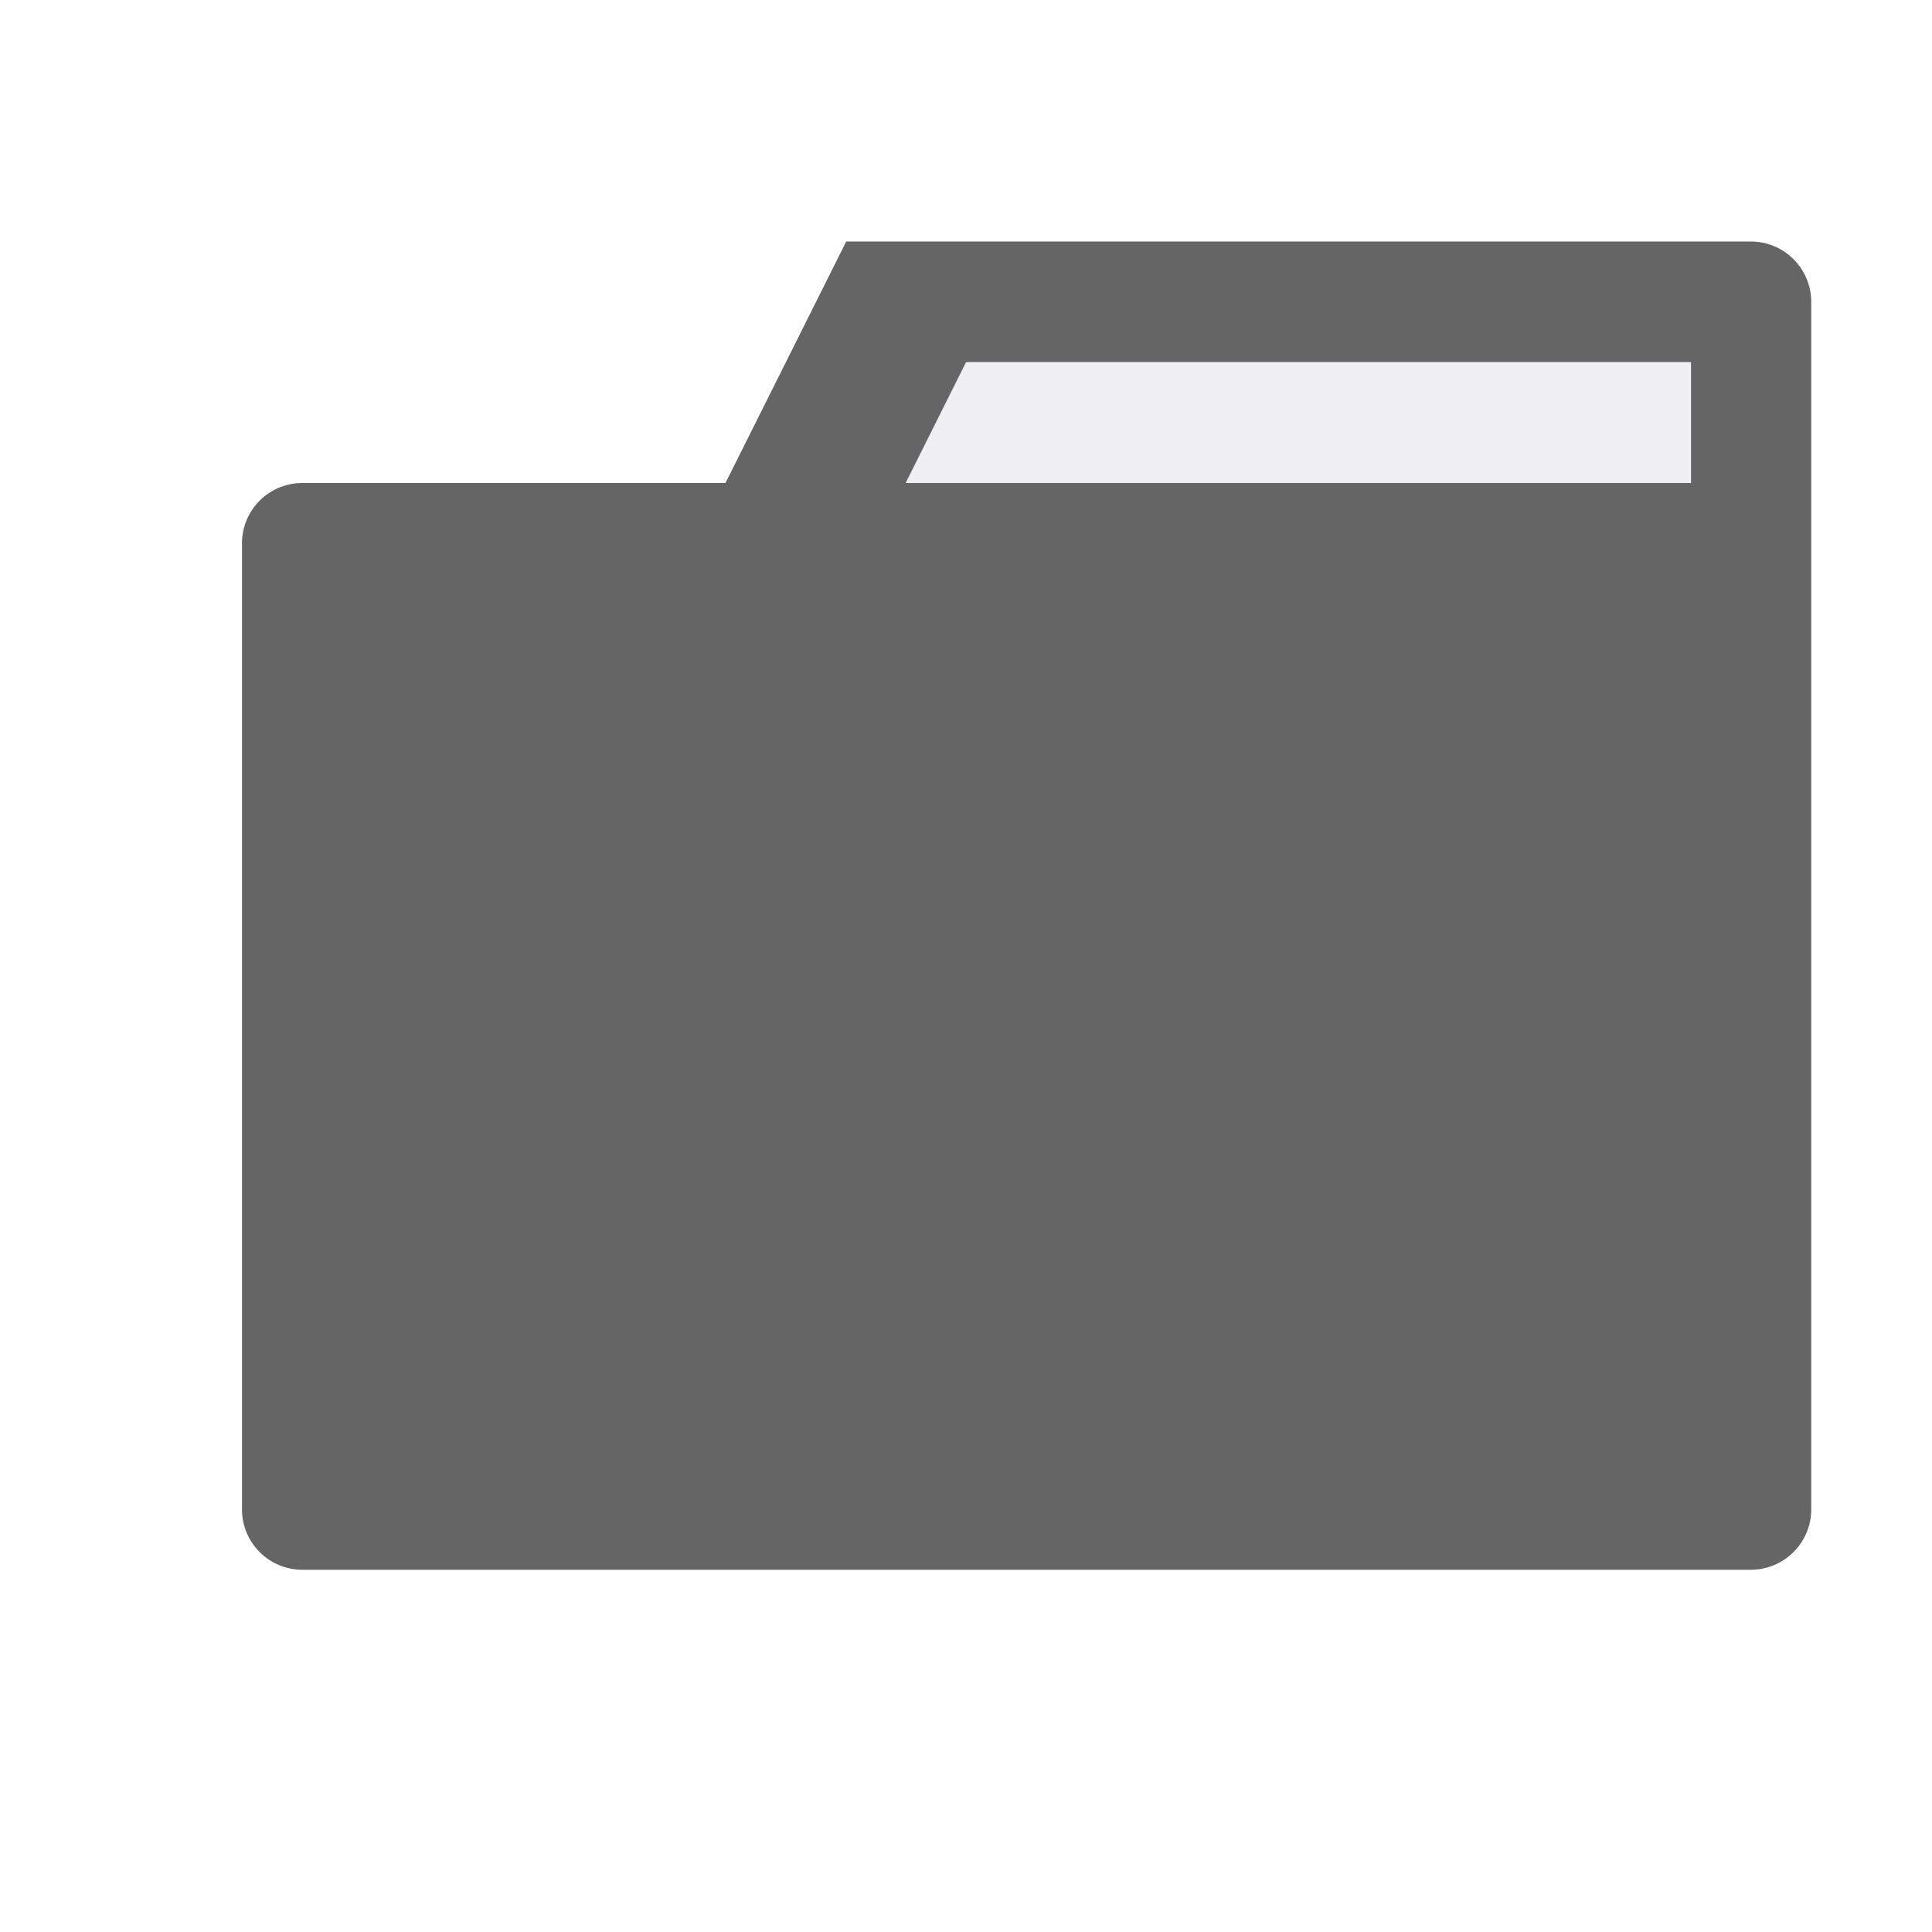
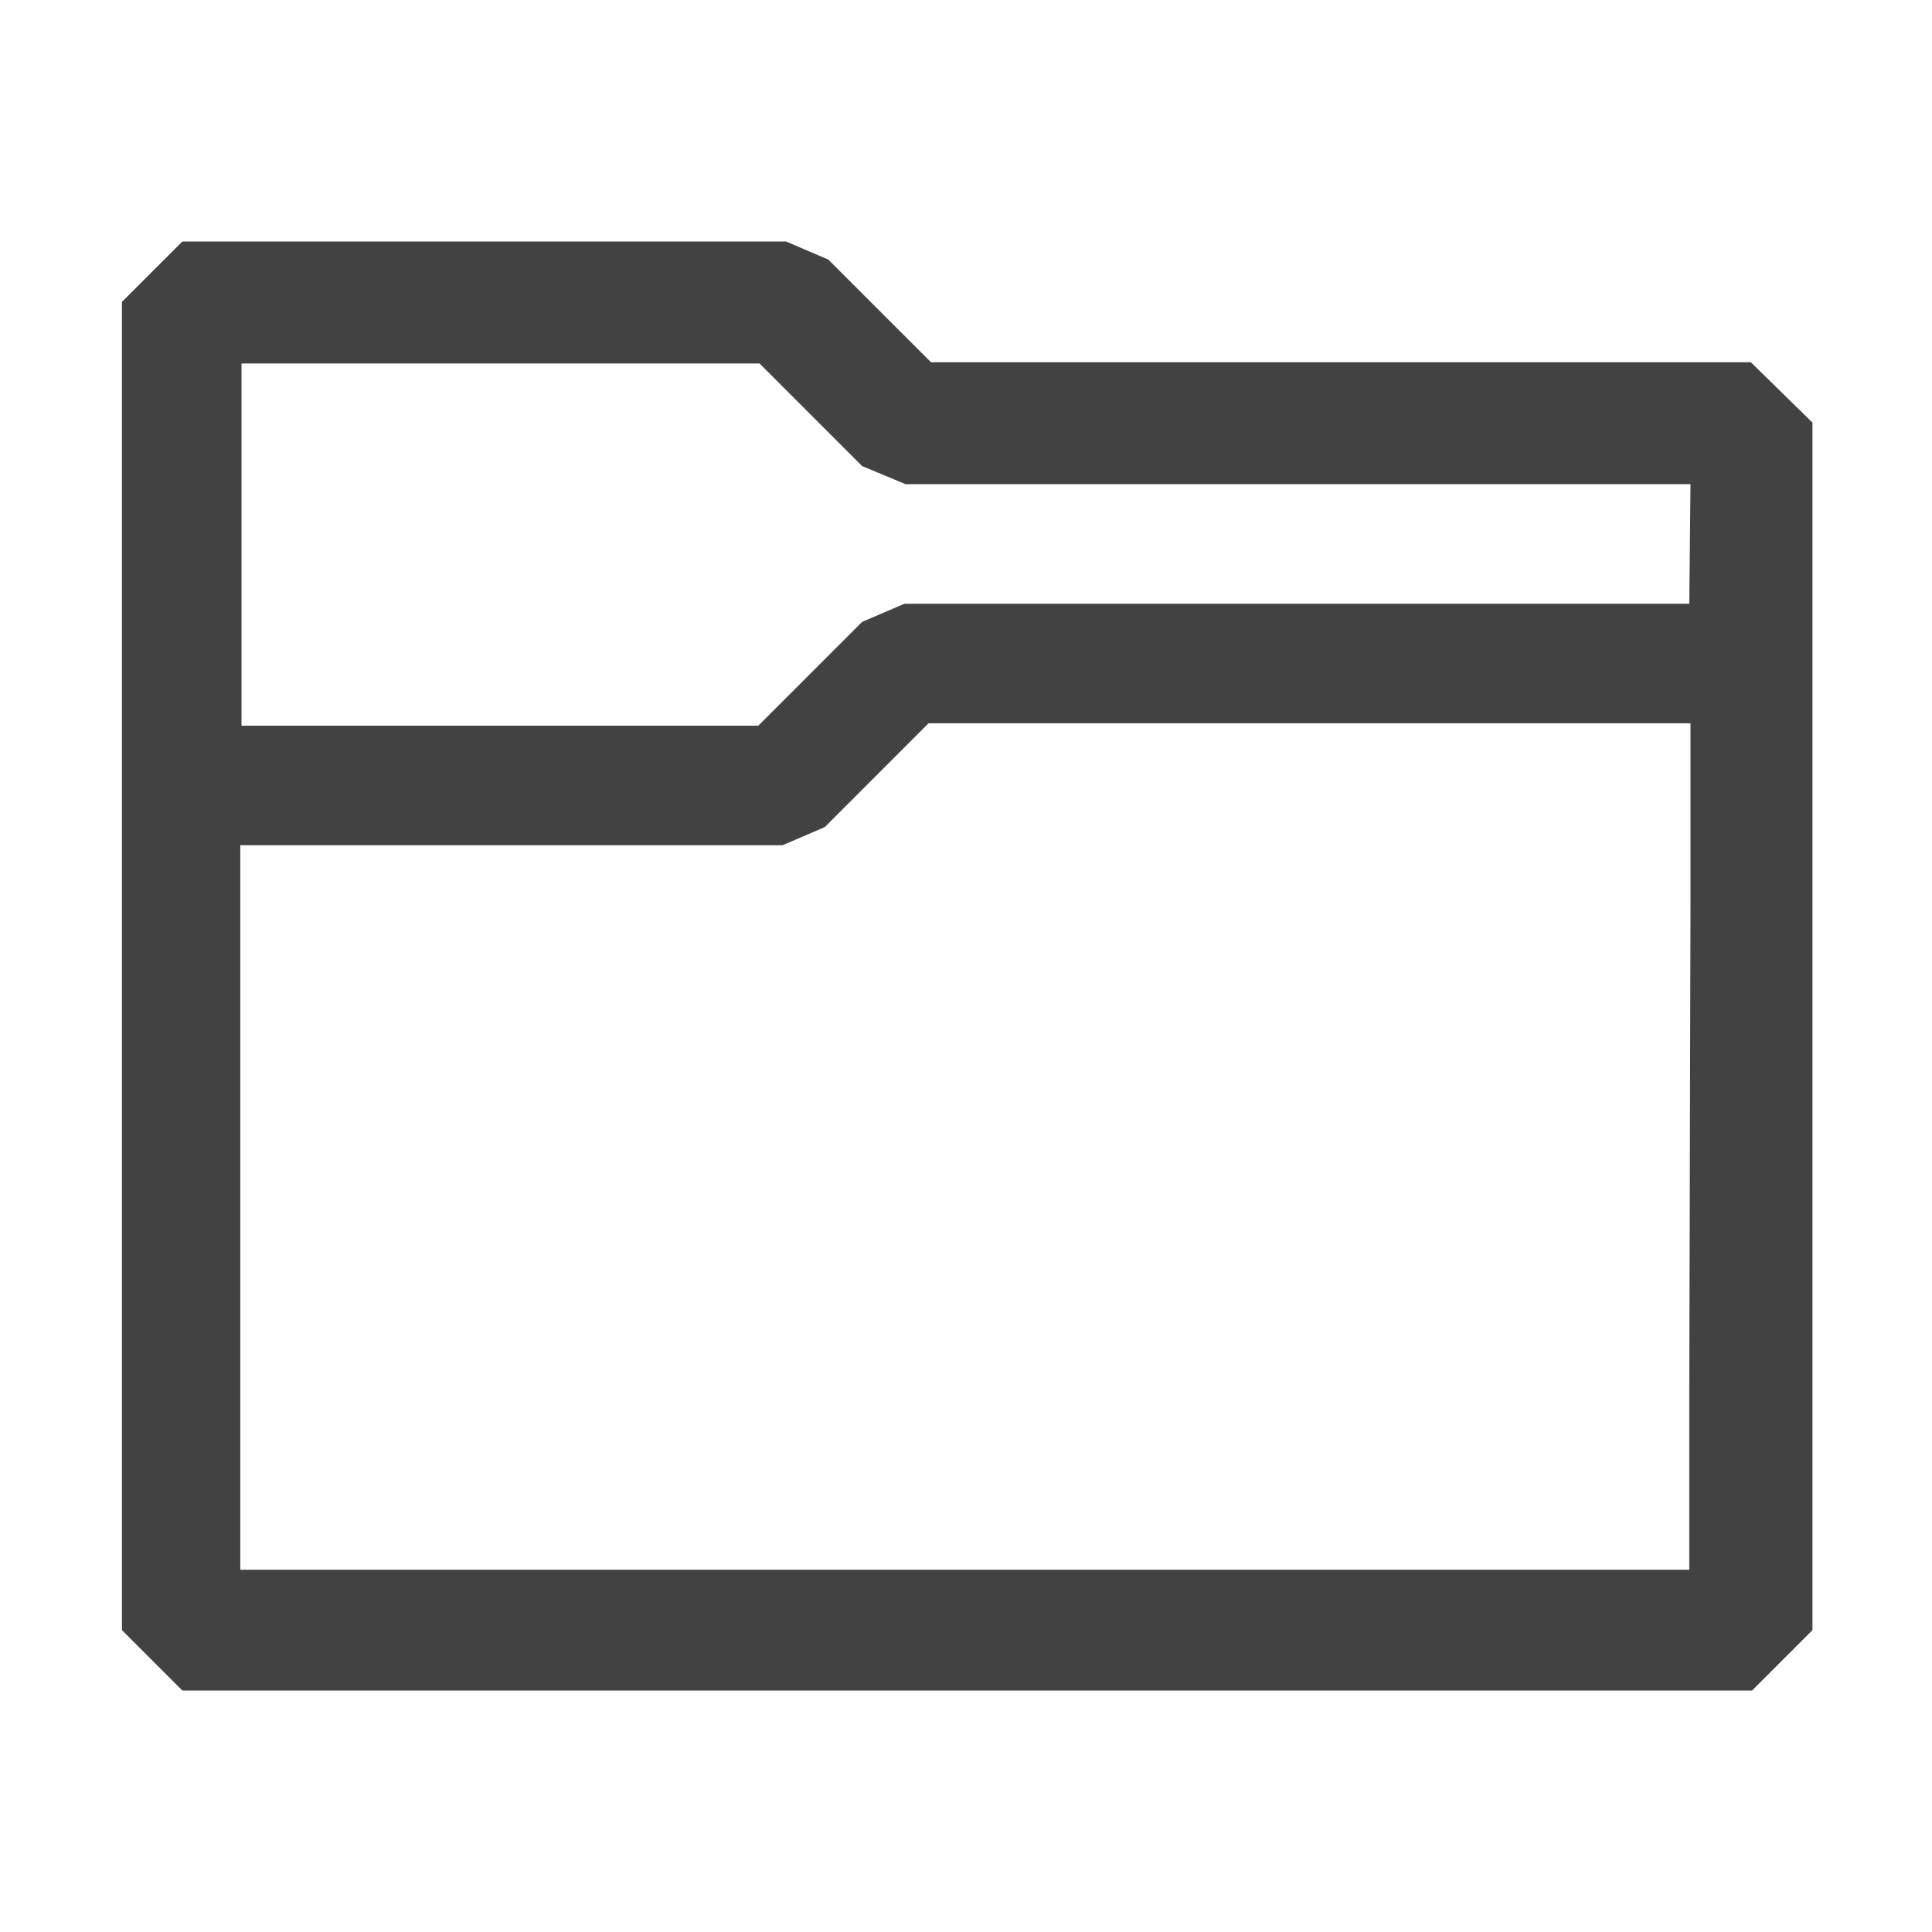
- <svg xmlns="http://www.w3.org/2000/svg" width="16" height="16">
-   <style type="text/css">.icon-canvas-transparent{opacity:0;fill:#F6F6F6;} .icon-vs-out{opacity:0;fill:#F6F6F6;} .icon-vs-fg{fill:#F0EFF1;} .icon-folder{fill:#656565;}</style>
-   <path class="icon-canvas-transparent" d="M16 16h-16v-16h16v16z" id="canvas" />
-   <path class="icon-vs-out" d="M16 2.5v10c0 .827-.673 1.5-1.5 1.5h-11.996c-.827 0-1.5-.673-1.5-1.5v-8c0-.827.673-1.5 1.5-1.5h2.886l1-2h8.11c.827 0 1.5.673 1.5 1.5z" id="outline" />
-   <path class="icon-folder" d="M14.5 2h-7.492l-1 2h-3.504c-.277 0-.5.224-.5.5v8c0 .276.223.5.5.5h11.996c.275 0 .5-.224.5-.5v-10c0-.276-.225-.5-.5-.5zm-.496 2h-6.496l.5-1h5.996v1z" id="iconBg" />
-   <path class="icon-vs-fg" d="M14 3v1h-6.5l.5-1h6z" id="iconFg" />
+ <svg xmlns="http://www.w3.org/2000/svg" width="16" height="16" viewBox="0 0 16 16" fill="#424242">
+   <path d="M14.5 3H7.71l-.85-.85L6.51 2h-5l-.5.5v11l.5.5h13l.5-.5v-10L14.5 3zm-.51 8.49V13h-12V7h4.49l.35-.15.86-.86H14v1.5l-.01 4zm0-6.49h-6.5l-.35.15-.86.86H2v-3h4.29l.85.85.36.15H14l-.01.99z" />
</svg>
